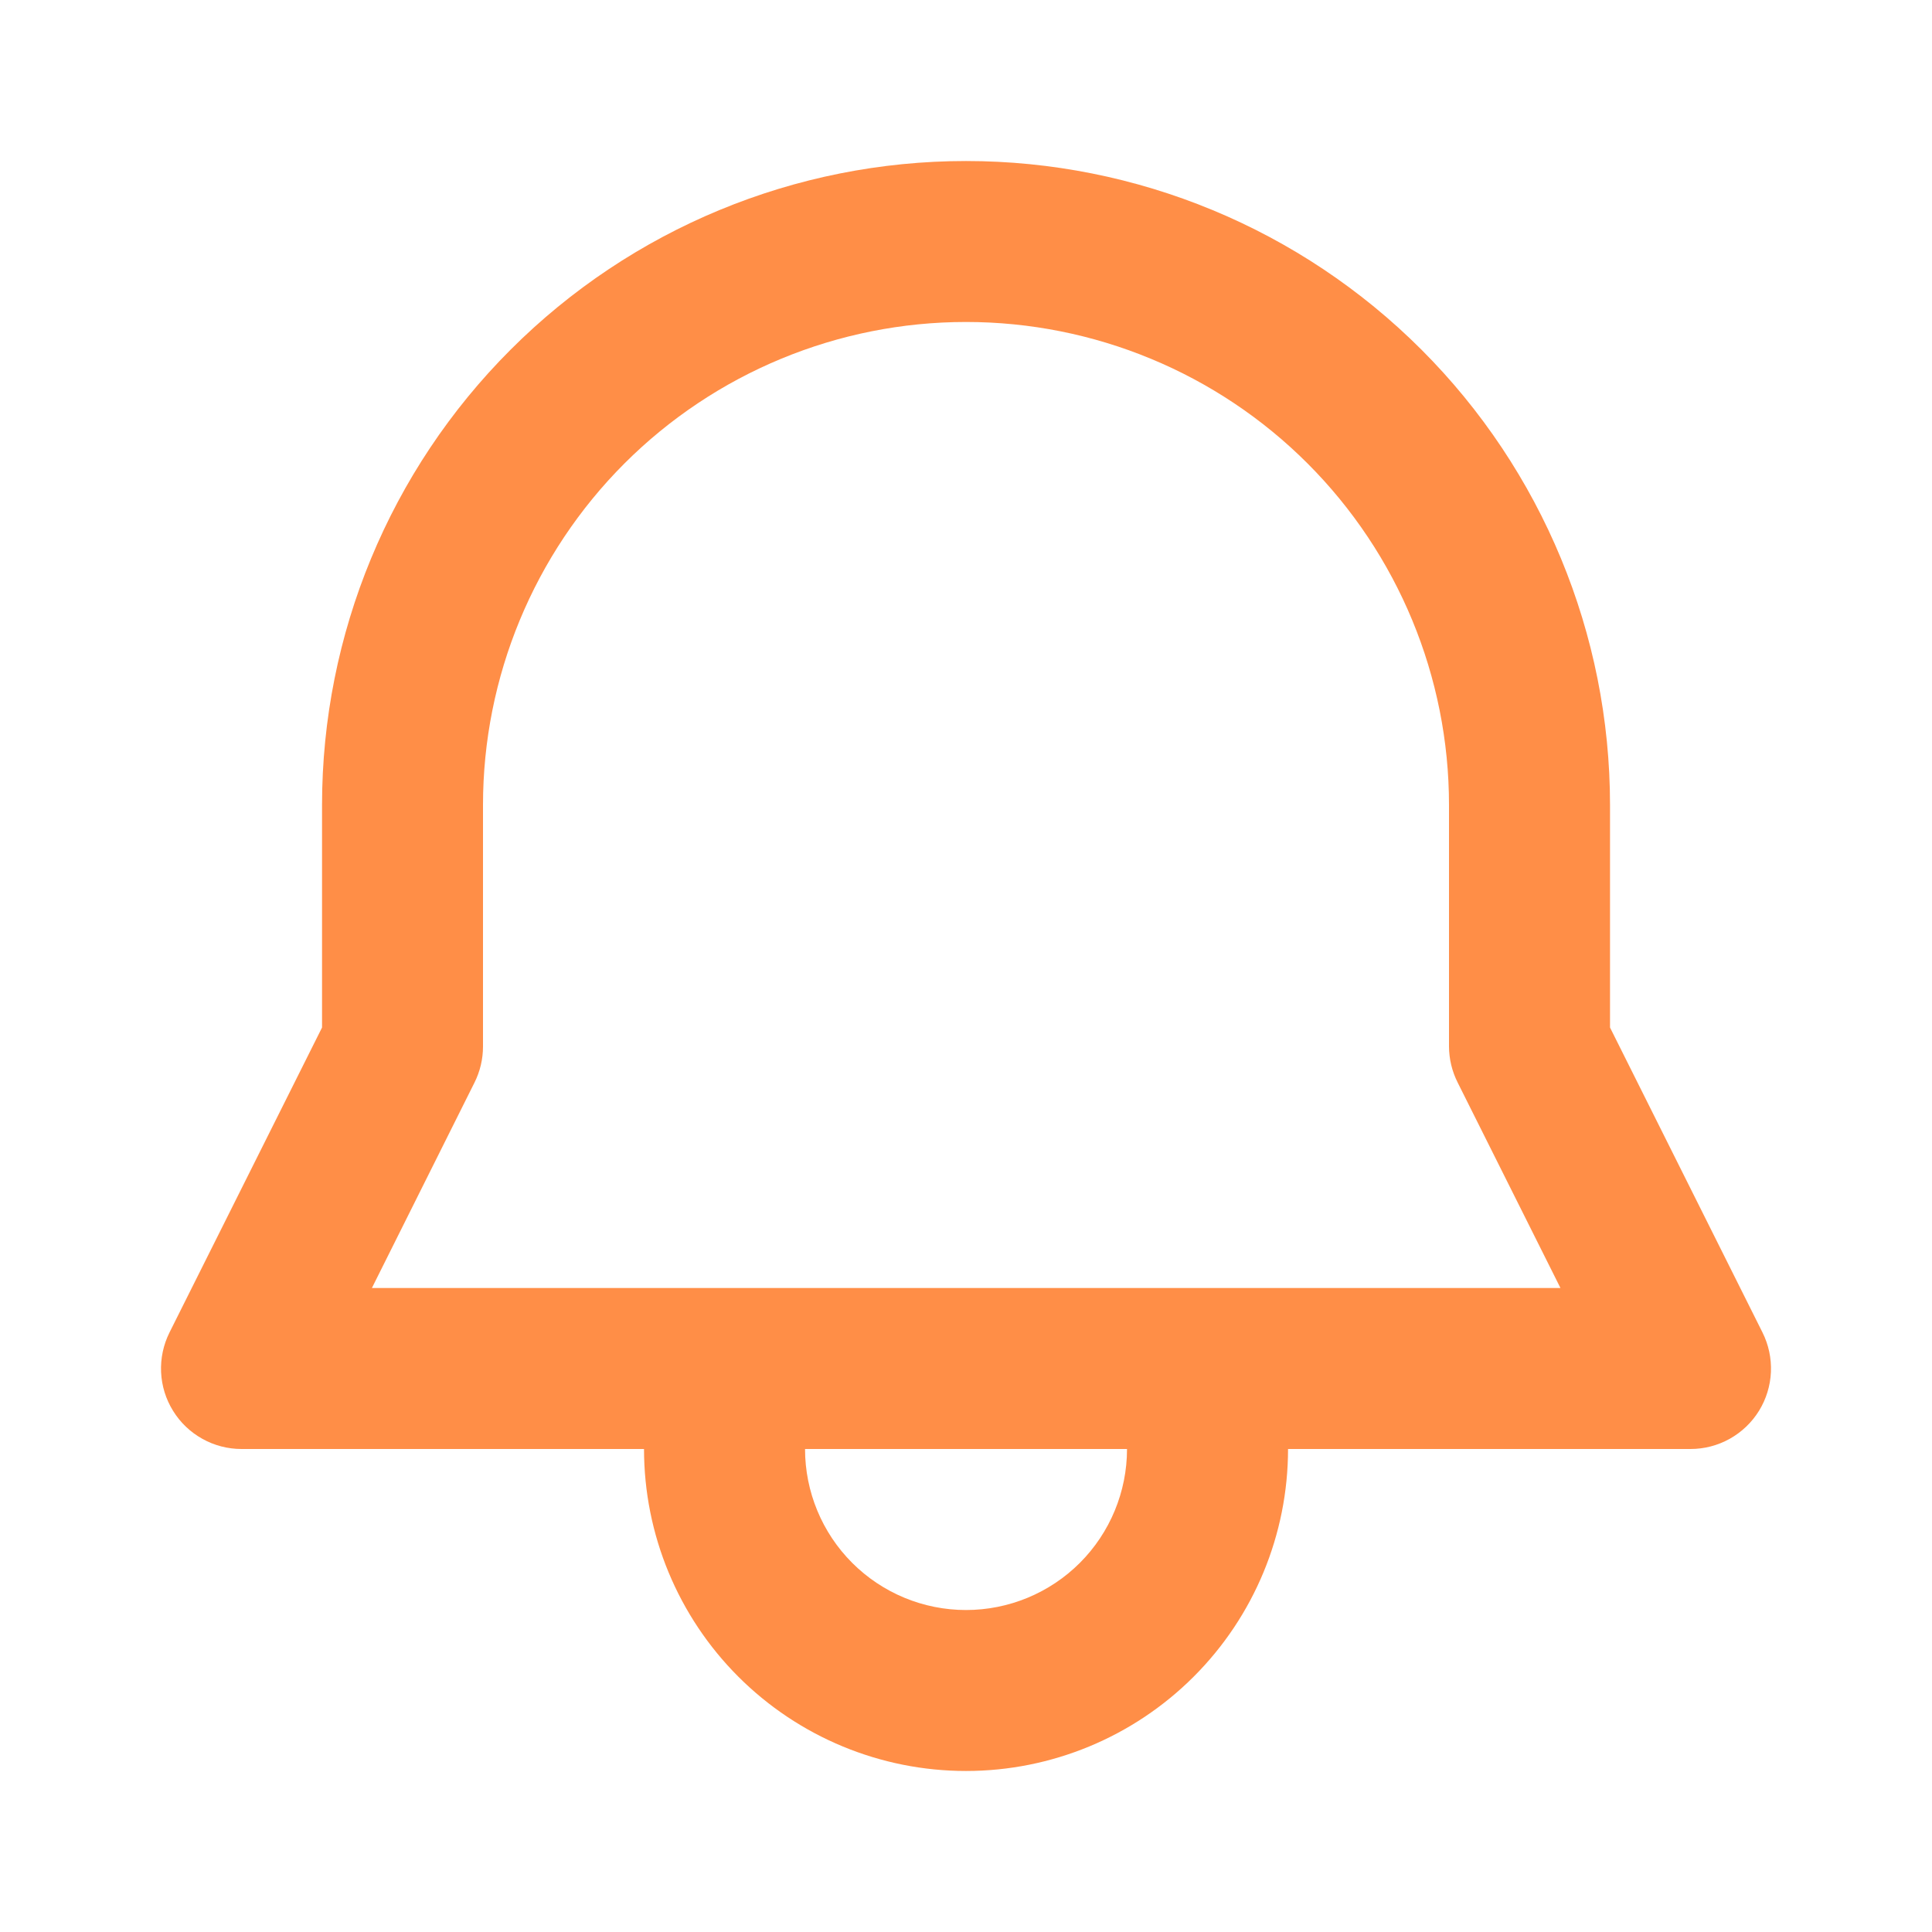
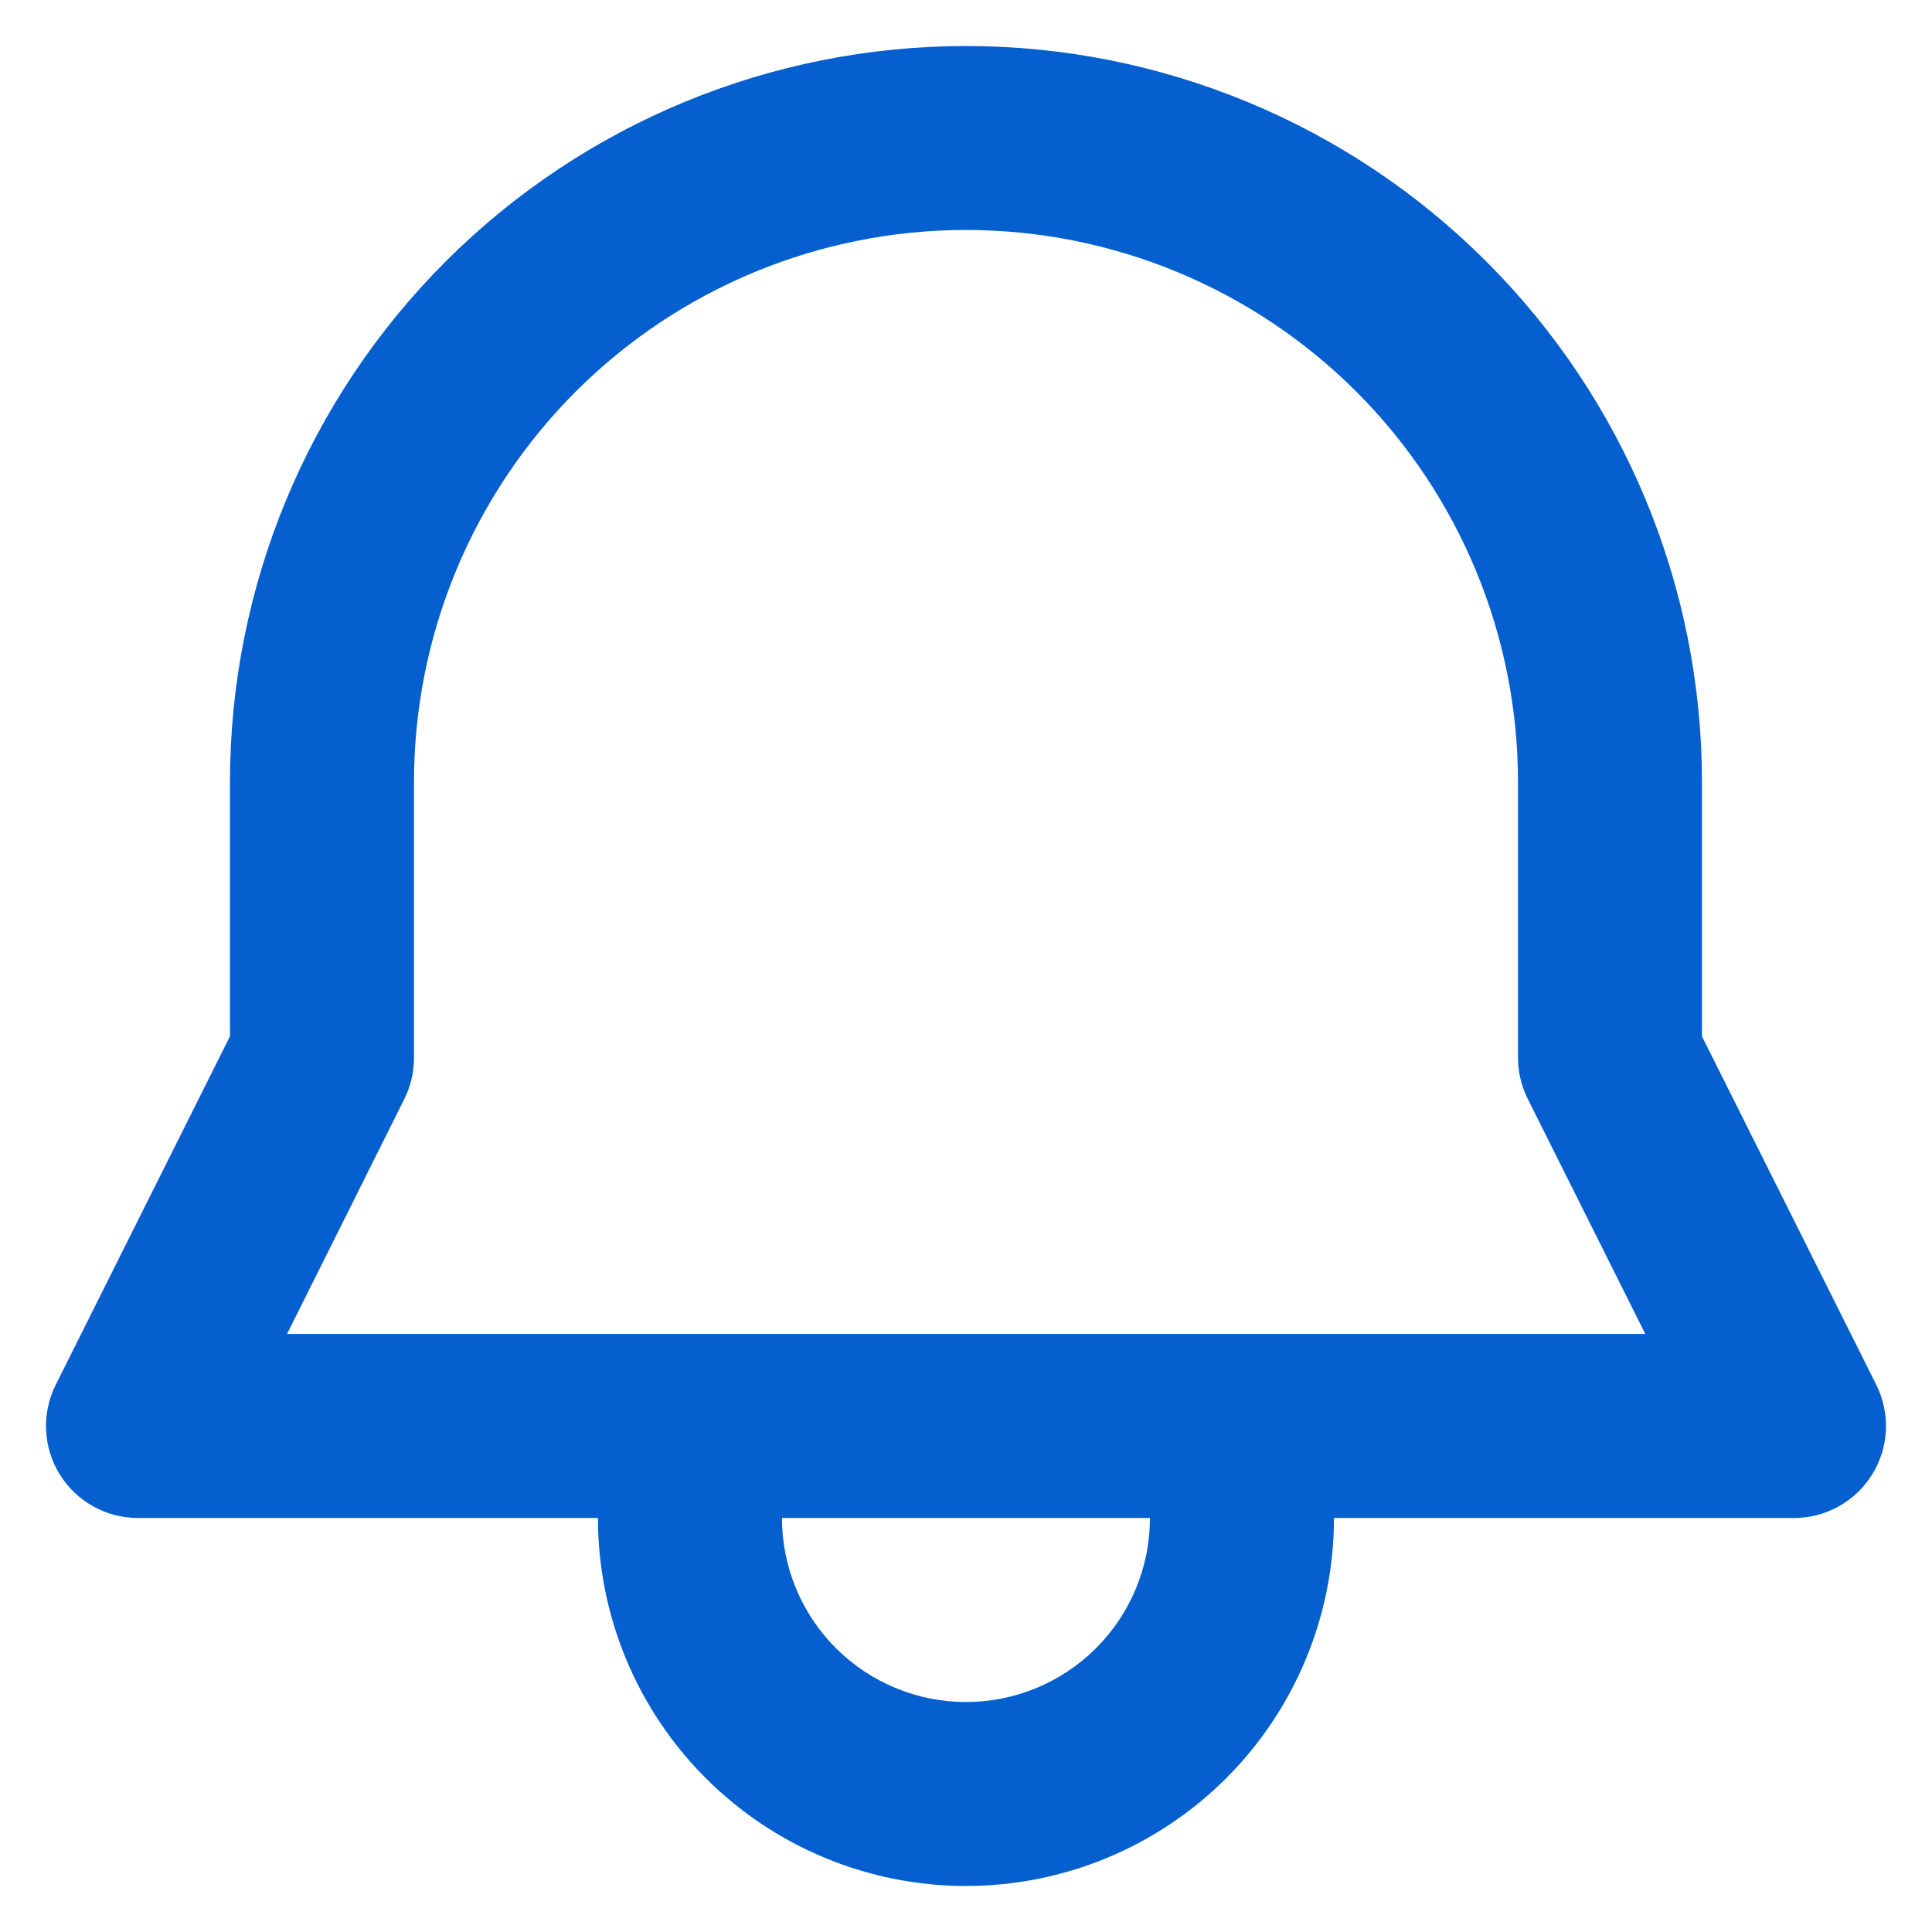
- <svg xmlns="http://www.w3.org/2000/svg" width="32" height="32" viewBox="0 0 32 32" fill="none">
-   <path d="M8 13.333V17.333C8 17.541 7.952 17.745 7.859 17.931L6.16 21.333H25.846L24.144 17.931C24.05 17.745 24.001 17.541 24 17.333V13.333C24 11.212 23.157 9.177 21.657 7.676C20.157 6.176 18.122 5.333 16 5.333C13.879 5.333 11.844 6.176 10.343 7.676C8.843 9.177 8 11.212 8 13.333ZM10.667 24H4C3.773 24 3.549 23.942 3.351 23.831C3.152 23.72 2.985 23.561 2.866 23.367C2.746 23.174 2.678 22.953 2.668 22.726C2.658 22.499 2.706 22.273 2.808 22.069L5.334 17.019V13.333C5.334 10.504 6.457 7.791 8.458 5.791C10.458 3.79 13.171 2.667 16 2.667C18.829 2.667 21.542 3.79 23.543 5.791C25.543 7.791 26.667 10.504 26.667 13.333V17.019L29.192 22.069C29.294 22.273 29.342 22.499 29.332 22.726C29.322 22.953 29.254 23.174 29.135 23.367C29.015 23.561 28.848 23.72 28.65 23.831C28.451 23.942 28.228 24 28 24H21.334C21.334 25.415 20.772 26.771 19.771 27.771C18.771 28.771 17.415 29.333 16 29.333C14.586 29.333 13.229 28.771 12.229 27.771C11.229 26.771 10.667 25.415 10.667 24ZM18.667 24H13.334C13.334 24.707 13.615 25.386 14.115 25.886C14.615 26.386 15.293 26.667 16 26.667C16.707 26.667 17.386 26.386 17.886 25.886C18.386 25.386 18.667 24.707 18.667 24Z" fill="#FF8E47" />
+ <svg xmlns="http://www.w3.org/2000/svg" width="28" height="28" viewBox="0 0 28 28" fill="none">
+   <path d="M6 11.333V15.333C6 15.541 5.951 15.745 5.858 15.931L4.16 19.333H23.845L22.144 15.931C22.05 15.745 22.001 15.541 22 15.333V11.333C22 9.212 21.157 7.177 19.657 5.676C18.156 4.176 16.122 3.333 14 3.333C11.878 3.333 9.843 4.176 8.343 5.676C6.843 7.177 6 9.212 6 11.333ZM8.666 22H2C1.772 22 1.549 21.942 1.35 21.831C1.152 21.72 0.985 21.561 0.865 21.367C0.746 21.174 0.678 20.953 0.668 20.726C0.658 20.499 0.706 20.273 0.808 20.069L3.333 15.019V11.333C3.333 8.504 4.457 5.791 6.457 3.791C8.458 1.79 11.171 0.667 14 0.667C16.829 0.667 19.542 1.79 21.542 3.791C23.543 5.791 24.666 8.504 24.666 11.333V15.019L27.192 20.069C27.294 20.273 27.342 20.499 27.332 20.726C27.322 20.953 27.254 21.174 27.134 21.367C27.015 21.561 26.848 21.72 26.649 21.831C26.451 21.942 26.227 22 26 22H19.333C19.333 23.415 18.771 24.771 17.771 25.771C16.771 26.771 15.414 27.333 14 27.333C12.585 27.333 11.229 26.771 10.229 25.771C9.228 24.771 8.666 23.415 8.666 22ZM16.666 22H11.333C11.333 22.707 11.614 23.386 12.114 23.886C12.614 24.386 13.293 24.667 14 24.667C14.707 24.667 15.385 24.386 15.885 23.886C16.386 23.386 16.666 22.707 16.666 22Z" fill="#055FCF" />
</svg>
